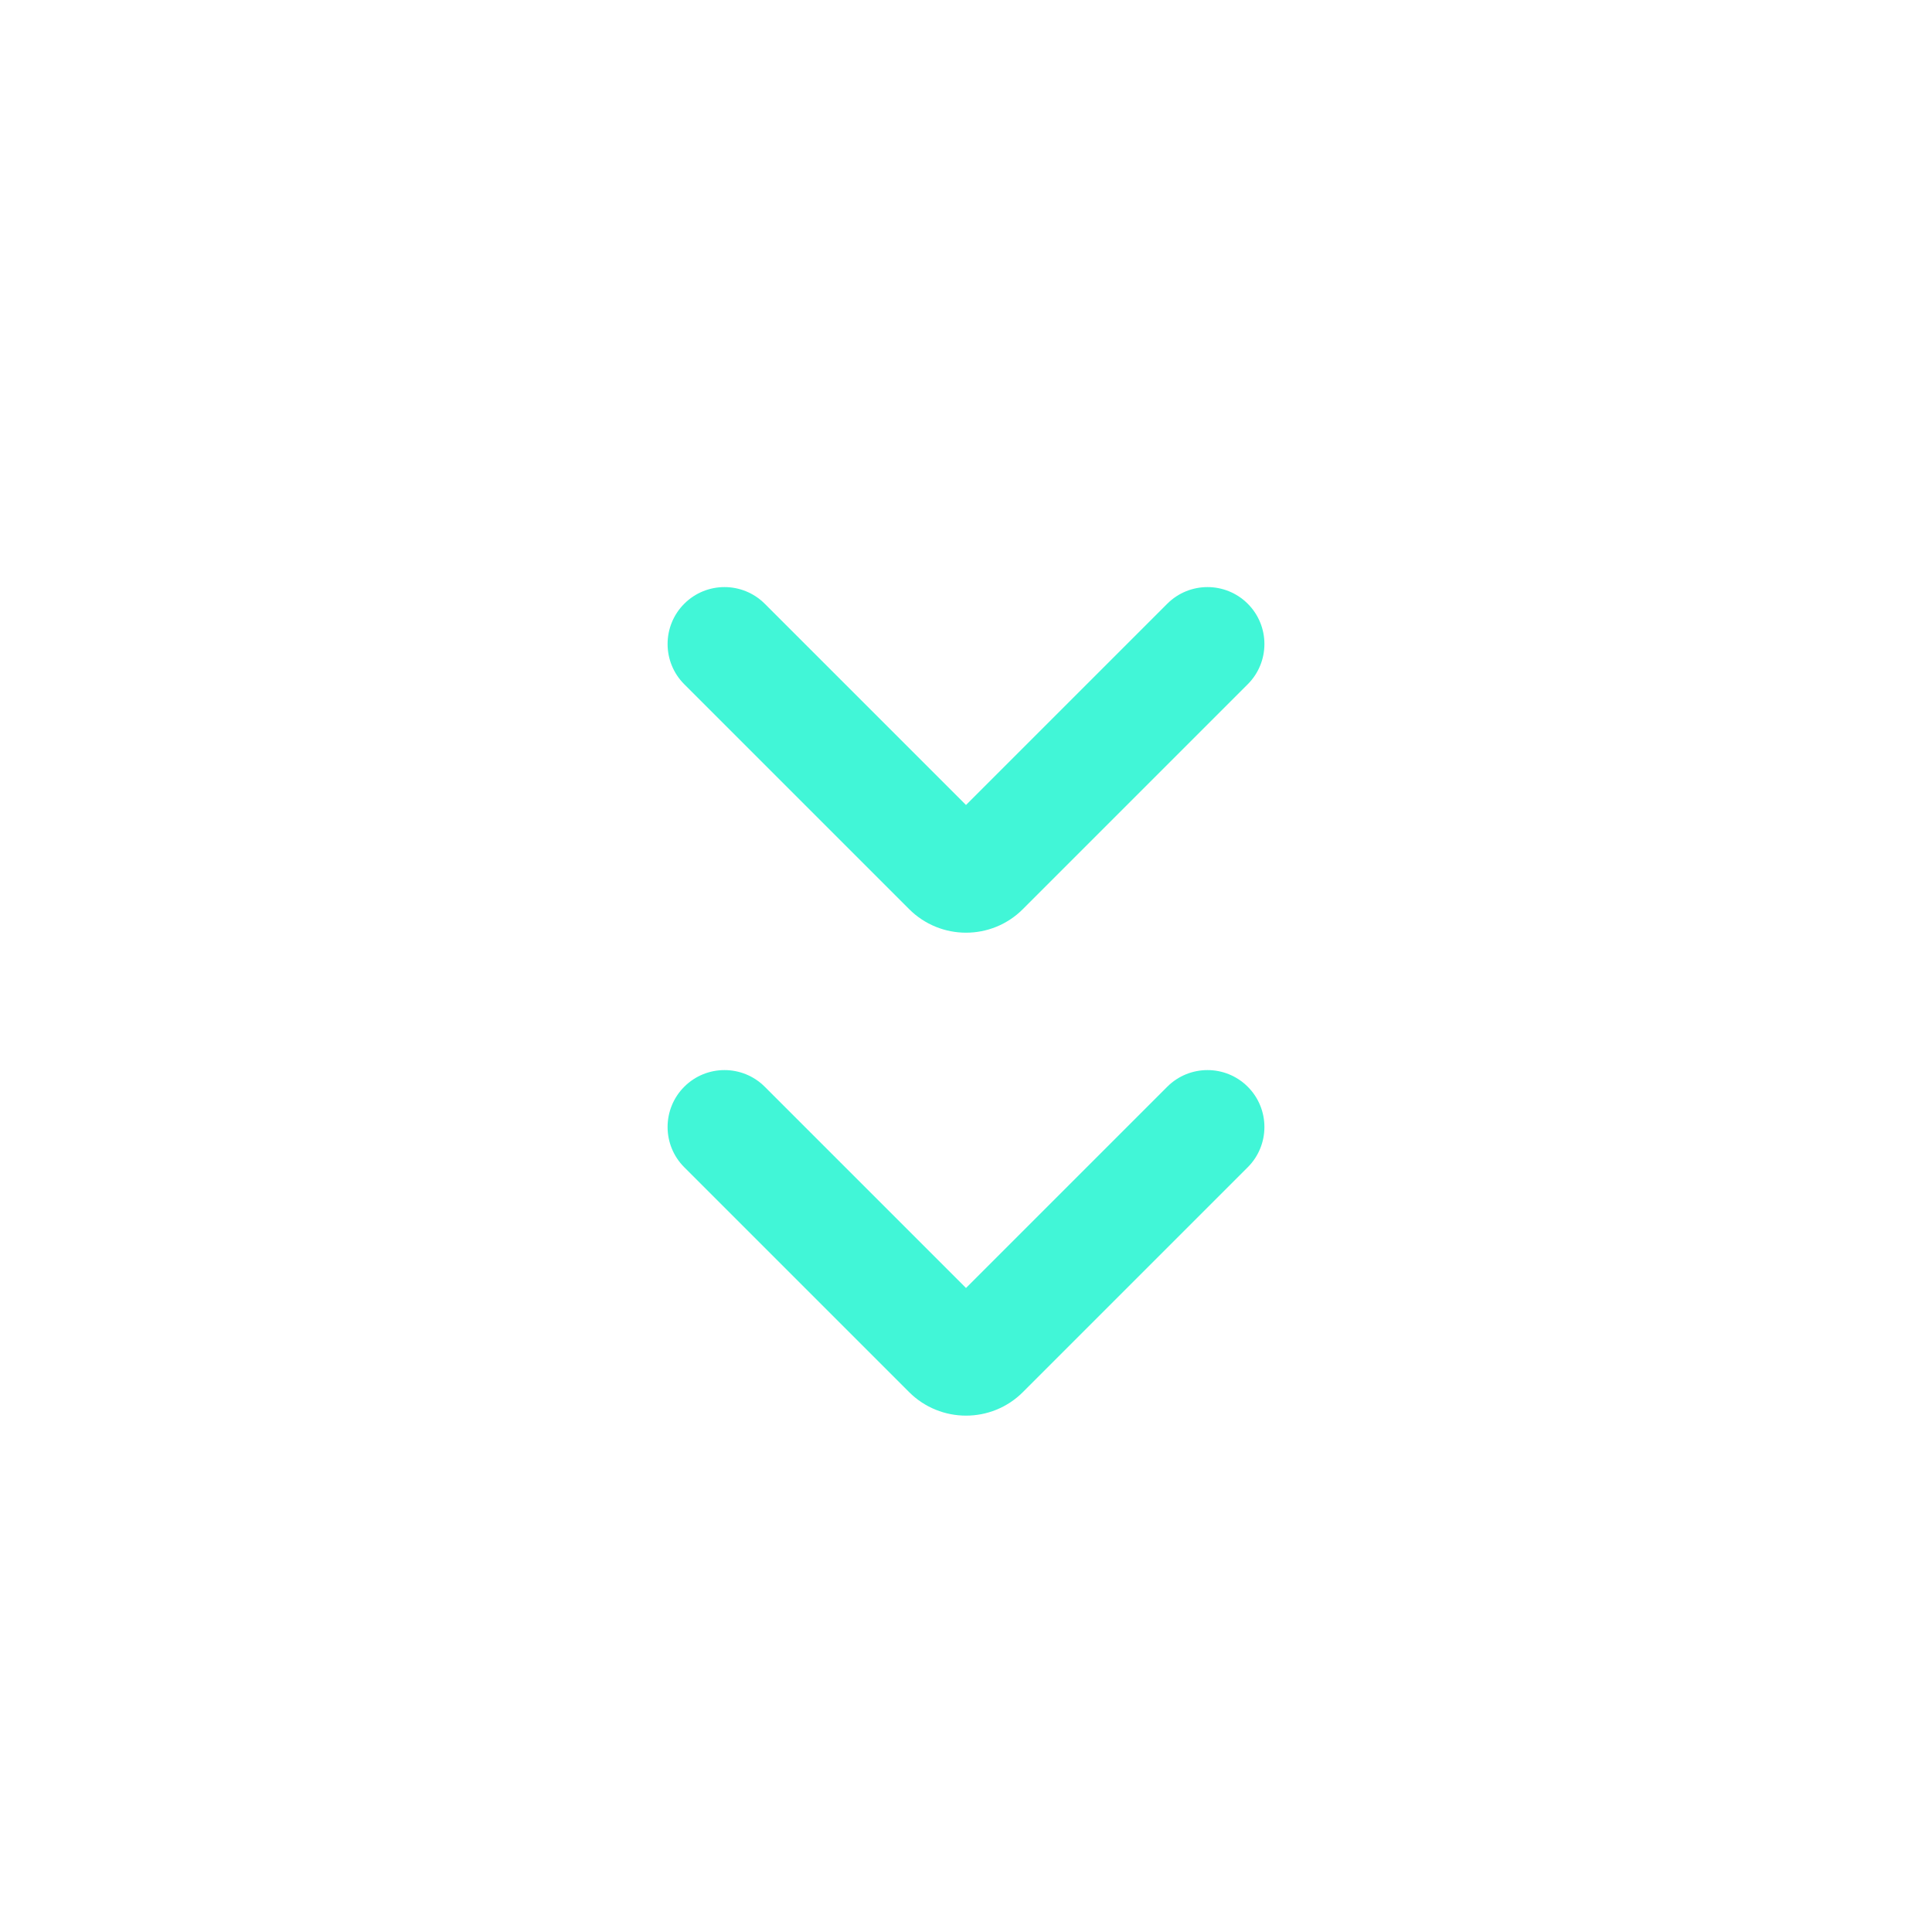
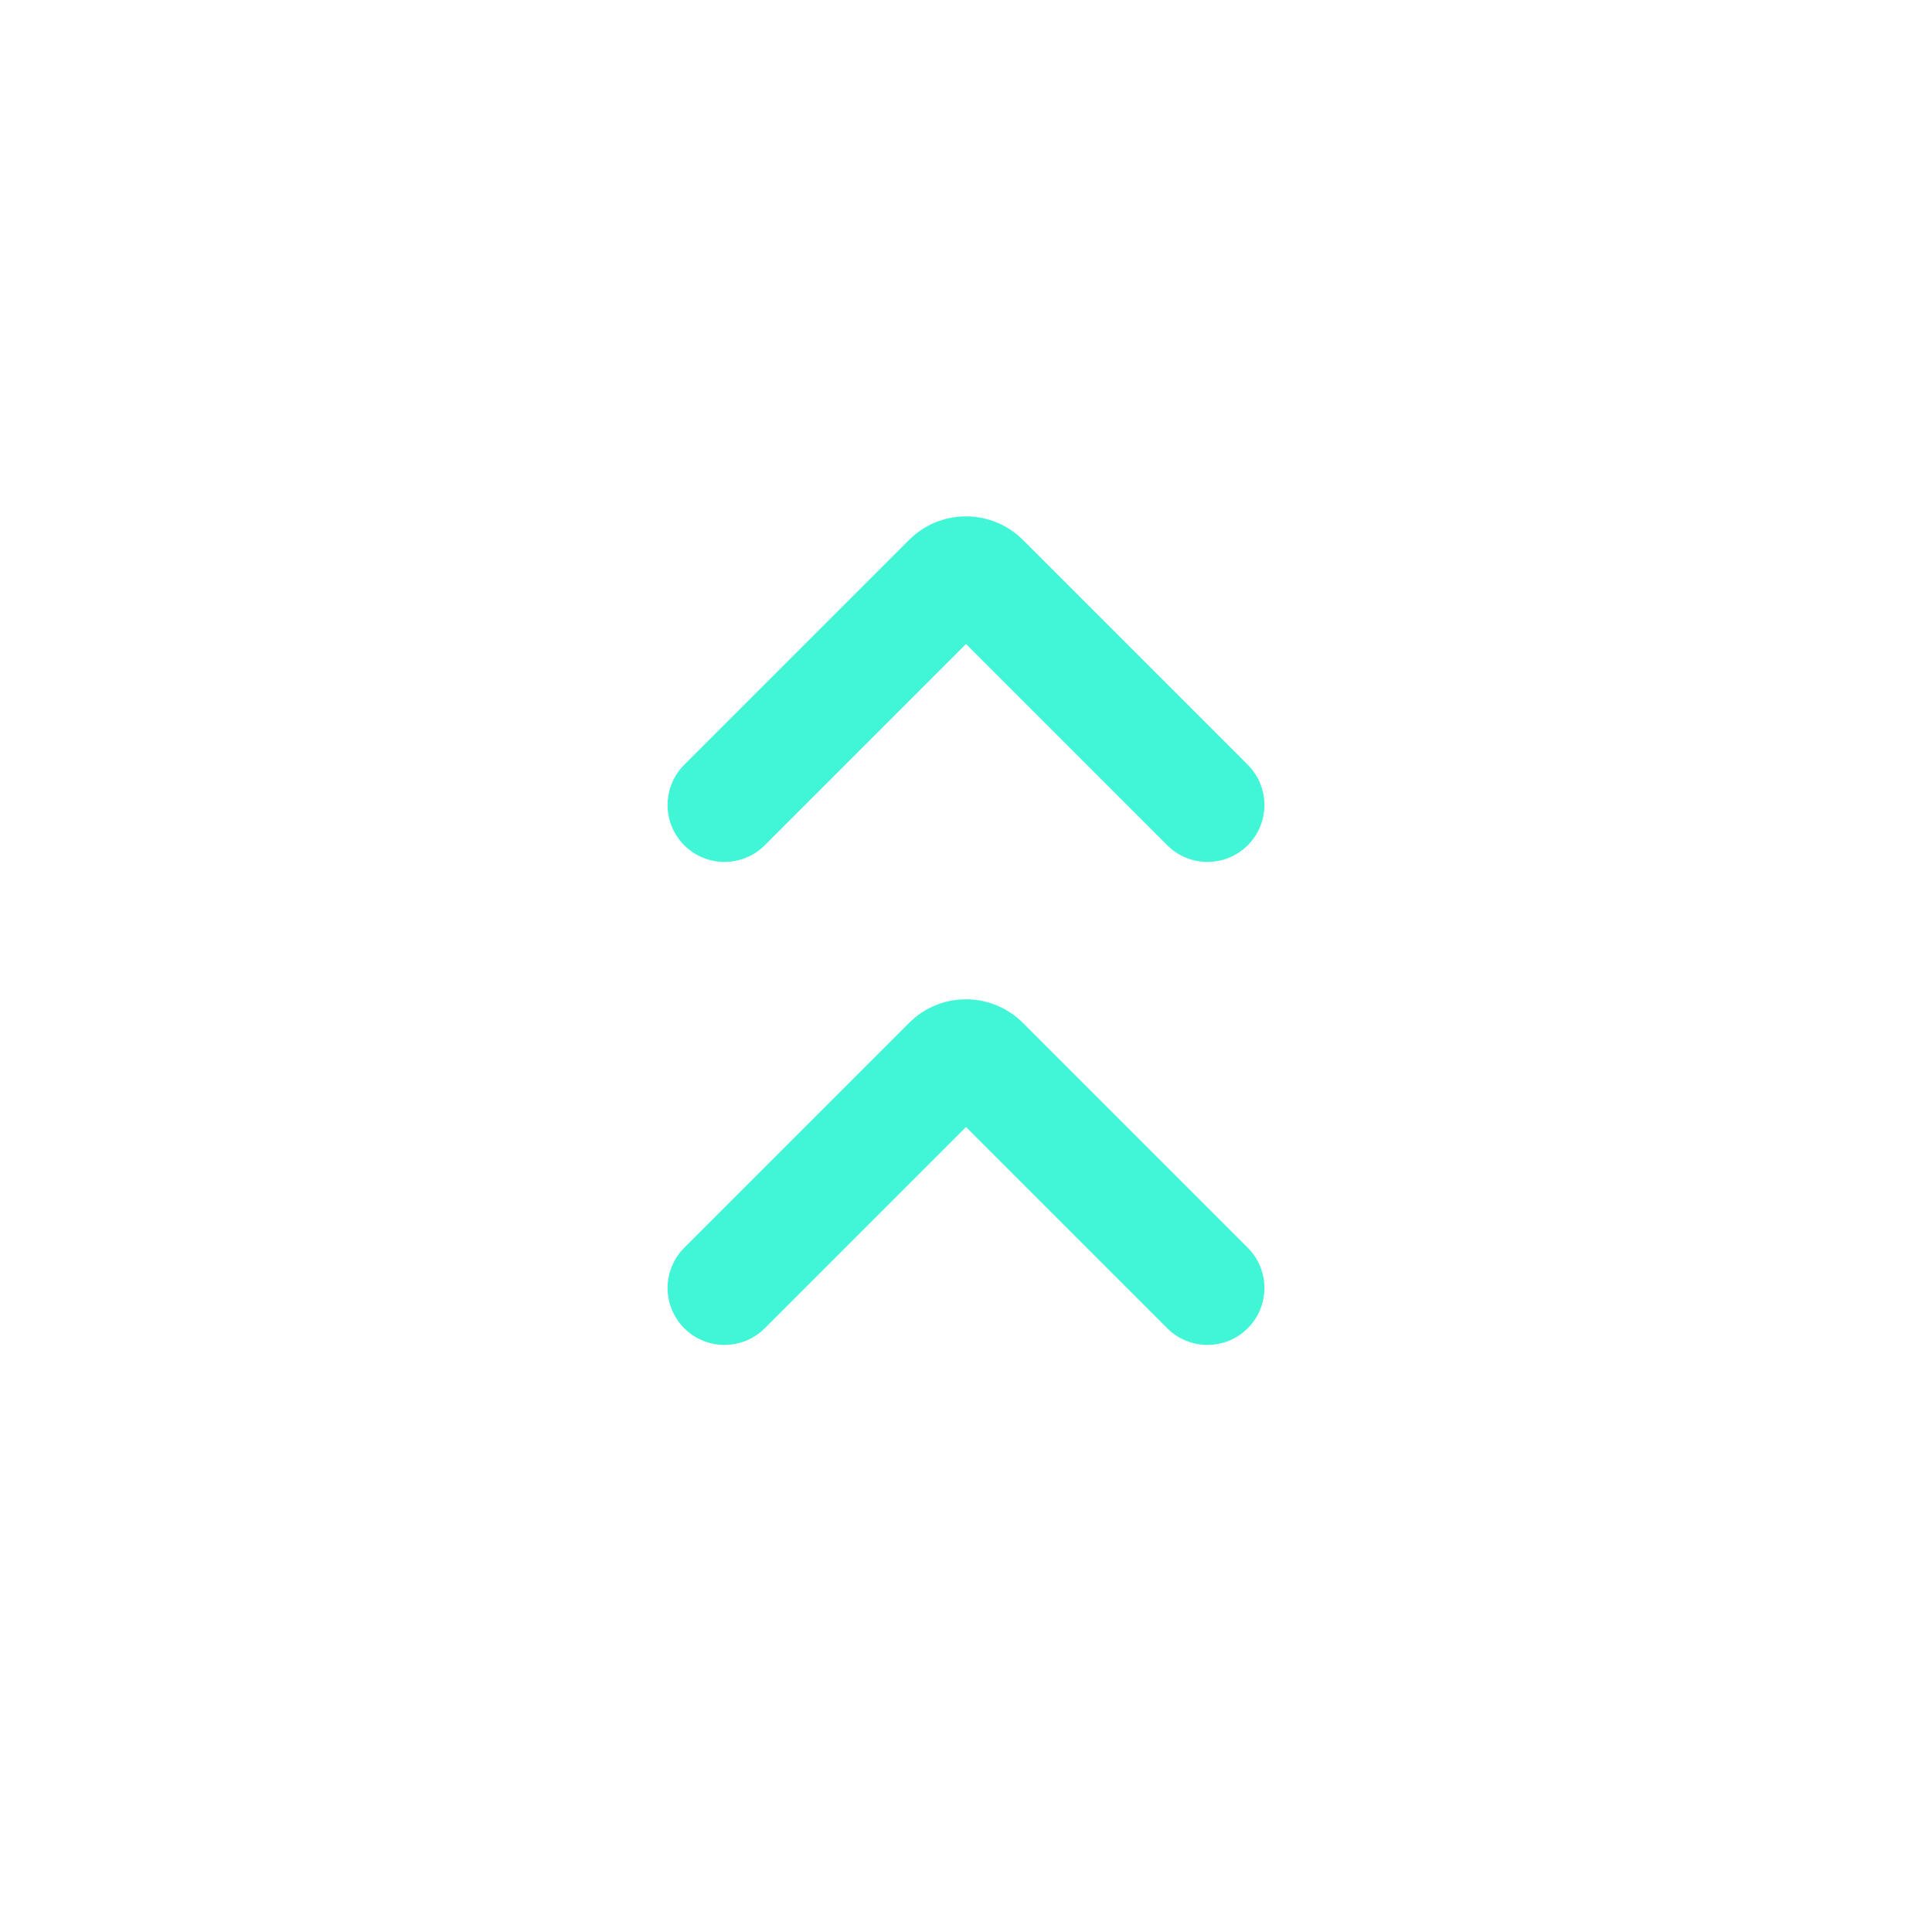
- <svg xmlns="http://www.w3.org/2000/svg" width="24" height="24" viewBox="0 0 24 24" fill="none">
-   <path fill-rule="evenodd" clip-rule="evenodd" d="M14.5 7.5L12 10L9.5 7.5C9.224 7.224 8.776 7.224 8.5 7.5C8.224 7.776 8.224 8.224 8.5 8.5L11.293 11.293C11.684 11.684 12.317 11.684 12.707 11.293L15.5 8.5C15.776 8.224 15.776 7.776 15.5 7.5C15.224 7.224 14.776 7.224 14.5 7.5ZM14.5 13.5L12 16L9.5 13.5C9.224 13.224 8.776 13.224 8.5 13.5C8.224 13.776 8.224 14.224 8.5 14.5L11.293 17.293C11.684 17.683 12.317 17.683 12.707 17.293L15.5 14.5C15.776 14.224 15.776 13.776 15.5 13.5C15.224 13.224 14.776 13.224 14.5 13.5Z" fill="#41F6D7" />
+ <svg xmlns="http://www.w3.org/2000/svg" viewBox="0 0 24 24" height="24" width="24">
+   <g transform="matrix(-1 0 0 -1 24 24)">
+     <path fill-rule="evenodd" clip-rule="evenodd" d="M14.5 7.5L12 10L9.5 7.5C9.224 7.224 8.776 7.224 8.5 7.5C8.224 7.776 8.224 8.224 8.5 8.5L11.293 11.293C11.684 11.684 12.317 11.684 12.707 11.293L15.5 8.5C15.776 8.224 15.776 7.776 15.5 7.5C15.224 7.224 14.776 7.224 14.5 7.5ZM14.5 13.5L12 16L9.5 13.5C9.224 13.224 8.776 13.224 8.5 13.5C8.224 13.776 8.224 14.224 8.5 14.5L11.293 17.293C11.684 17.683 12.317 17.683 12.707 17.293L15.5 14.5C15.776 14.224 15.776 13.776 15.5 13.5C15.224 13.224 14.776 13.224 14.5 13.5Z" fill="#41F6D7" />
+   </g>
</svg>
